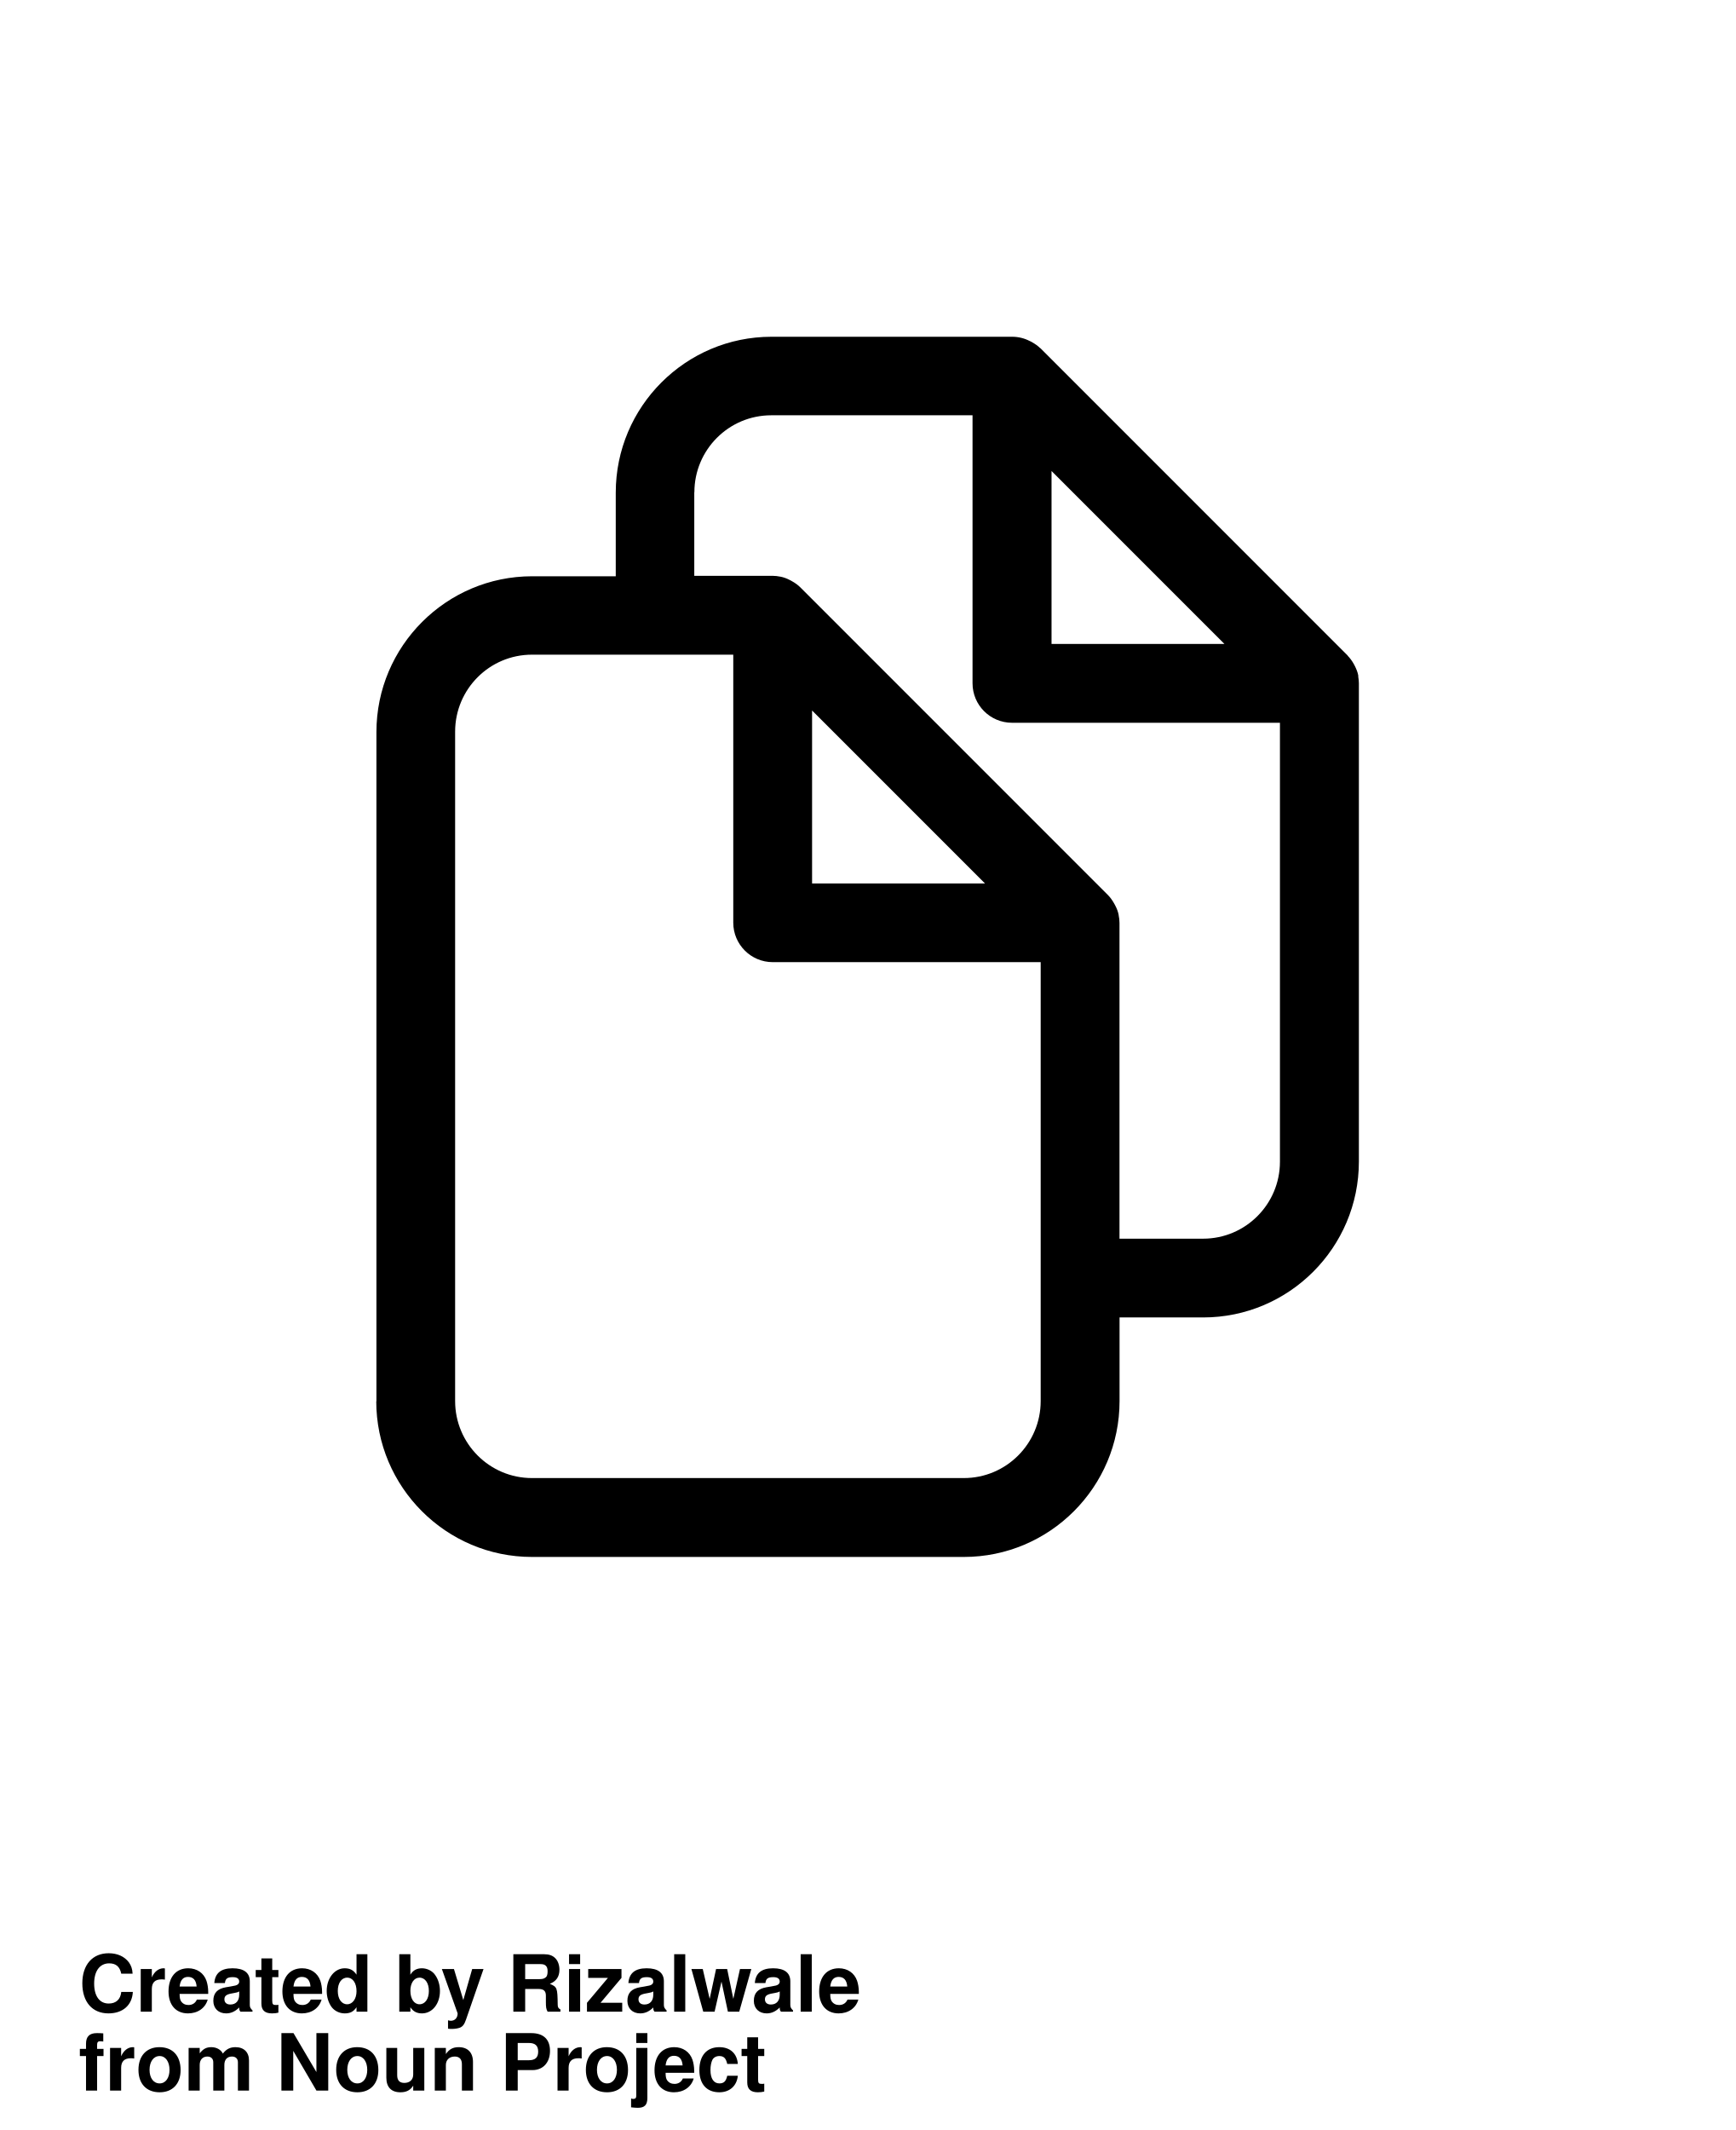
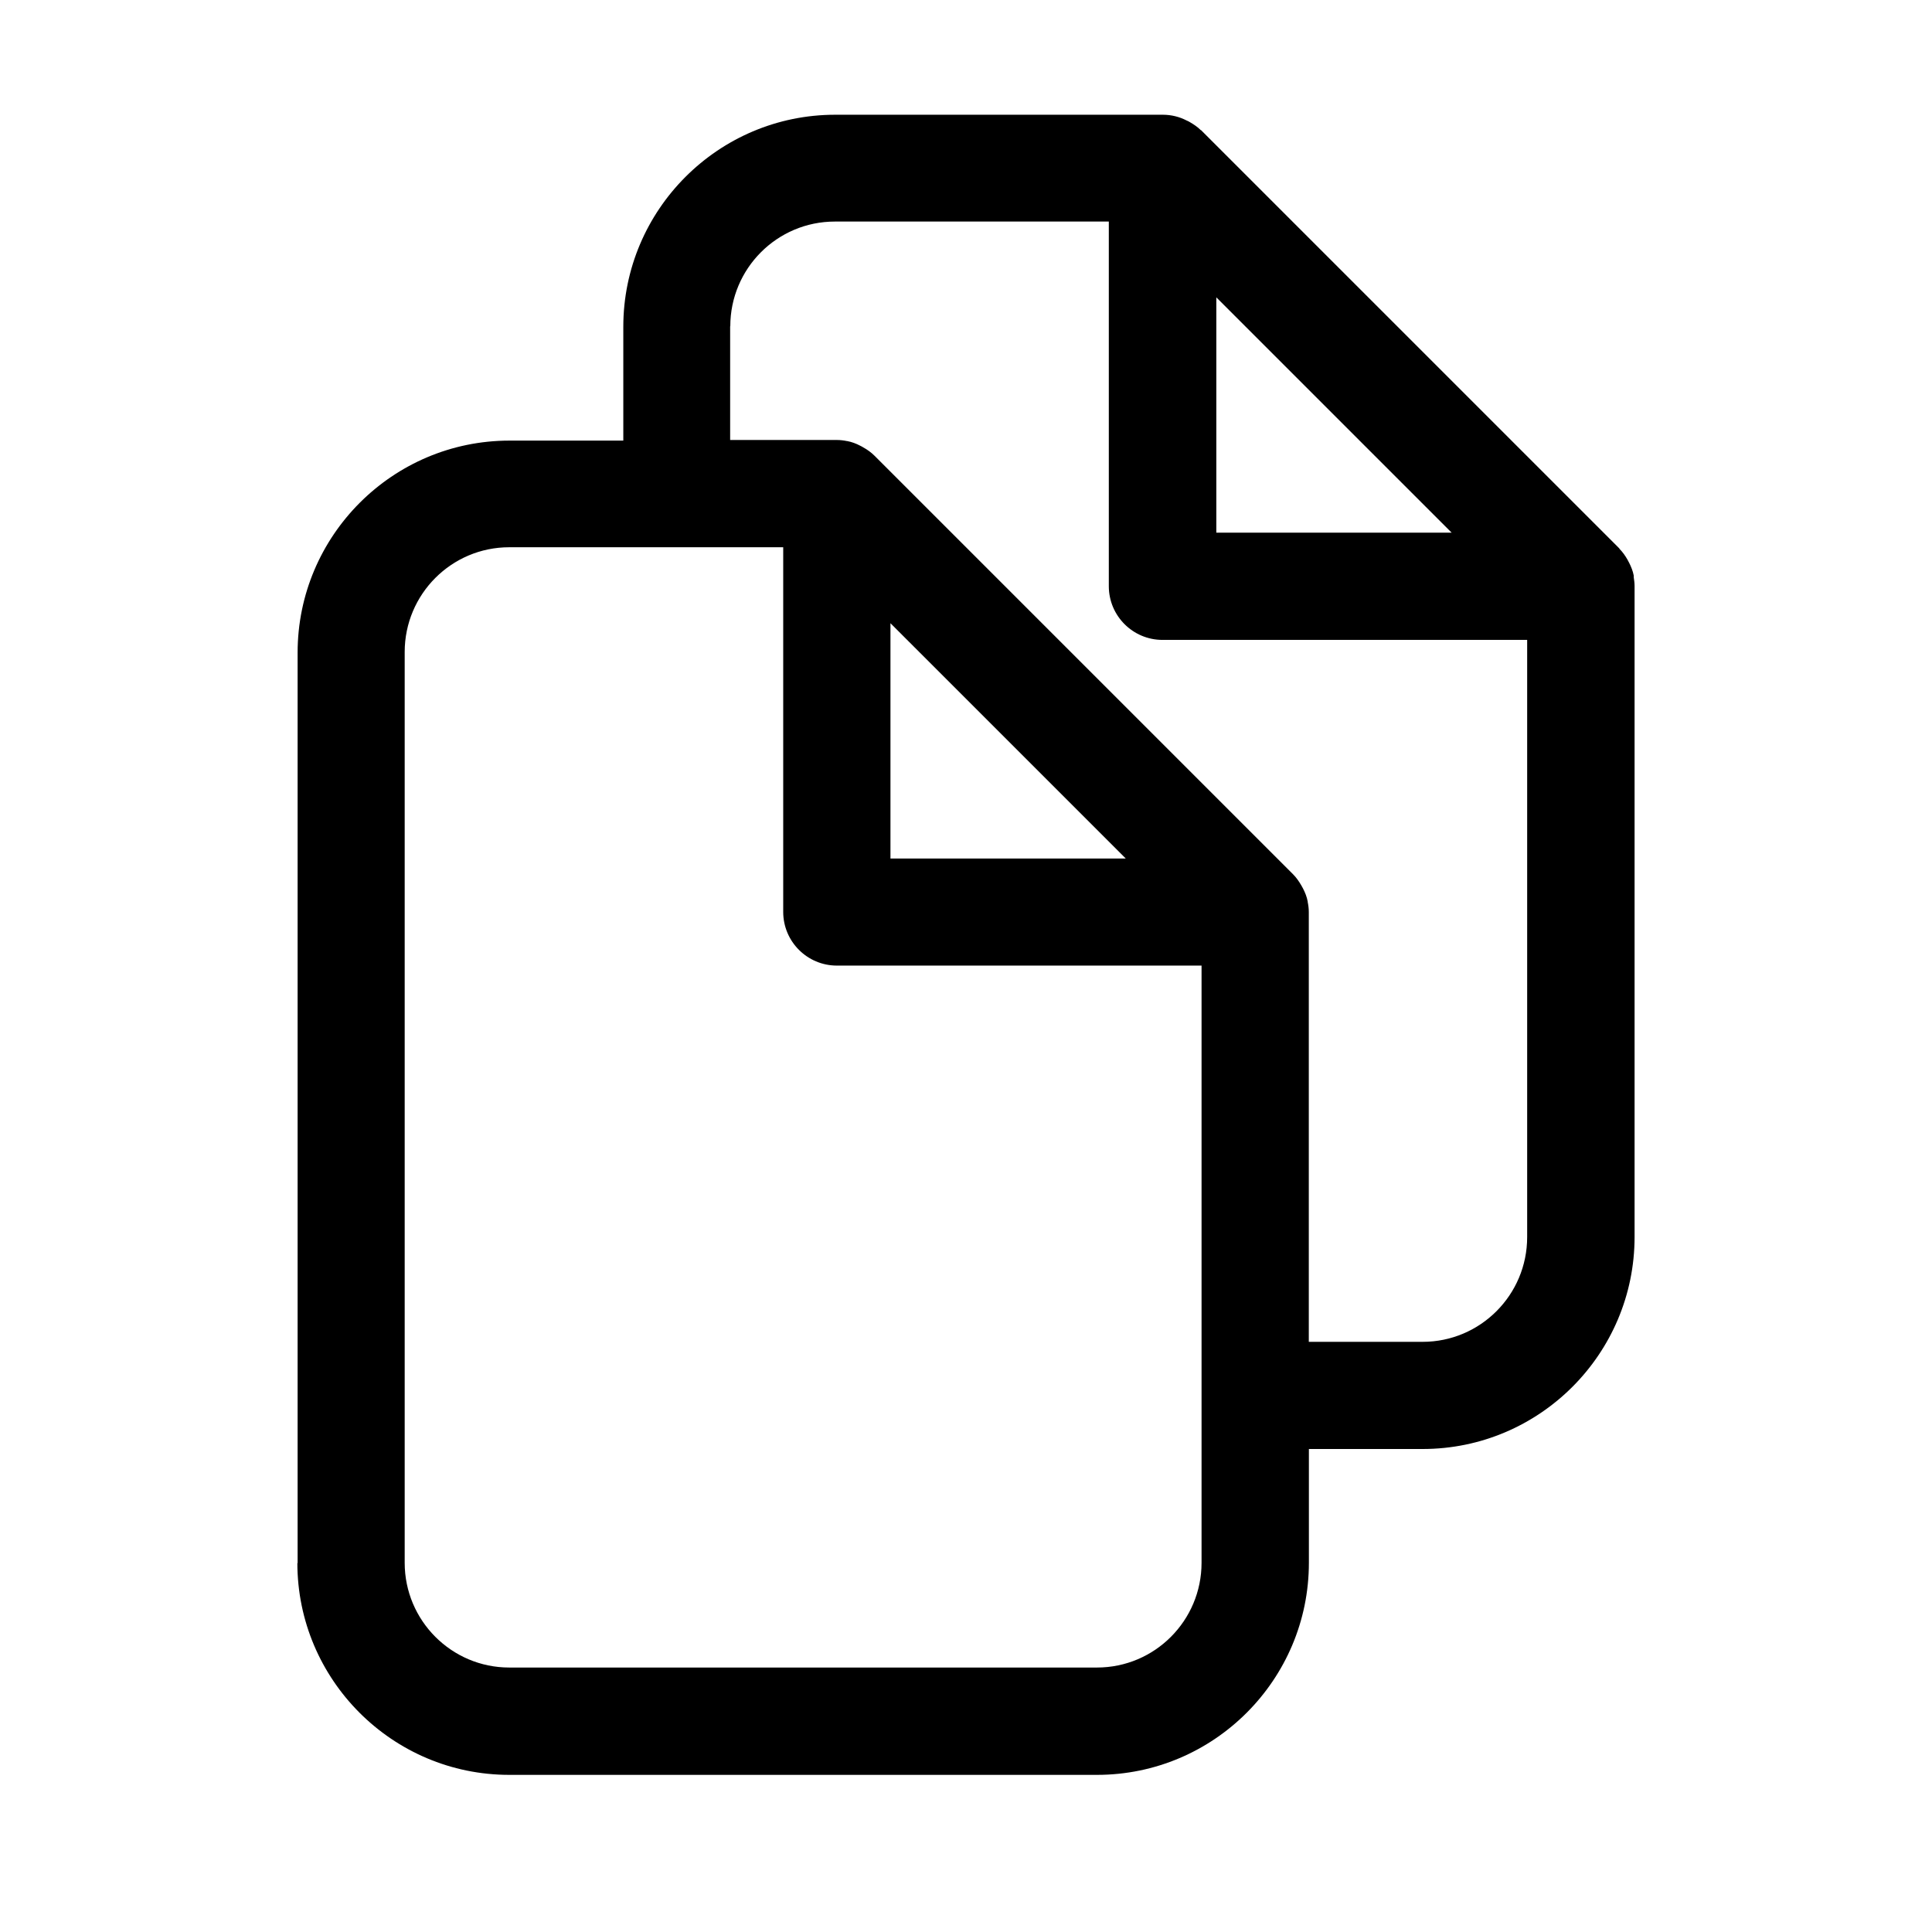
- <svg xmlns="http://www.w3.org/2000/svg" version="1.1" viewBox="-5.0 -10.0 110.0 135.0">
-   <path d="m18.852 78.801c0 5.449 4.43 9.879 9.871 9.879h27.379c5.441 0 9.871-4.43 9.871-9.879v-5.301h5.301c5.441 0 9.871-4.43 9.871-9.879v-30.32c0-0.141-0.02-0.281-0.039-0.41v-0.078c-0.039-0.211-0.121-0.41-0.211-0.59-0.031-0.051-0.051-0.102-0.078-0.148-0.109-0.191-0.23-0.359-0.379-0.512v-0.012l-19.488-19.488h-0.012c-0.148-0.148-0.328-0.27-0.52-0.379-0.051-0.031-0.09-0.051-0.141-0.07-0.328-0.172-0.711-0.27-1.109-0.27h-15.262c-5.441 0-9.871 4.43-9.871 9.879v5.301h-5.301c-5.441 0-9.871 4.43-9.871 9.879v42.43zm42.809-58.949 10.961 10.961h-10.961zm-22.641 1.348c0-2.691 2.18-4.879 4.871-4.879h12.762v16.988c0 1.379 1.121 2.5 2.5 2.5h16.988v27.82c0 2.691-2.18 4.879-4.871 4.879h-5.301v-20.02c0-0.16-0.02-0.32-0.051-0.469v-0.02c-0.039-0.219-0.121-0.422-0.219-0.609-0.02-0.039-0.051-0.09-0.07-0.129-0.109-0.191-0.238-0.379-0.398-0.539l-19.488-19.488c-0.16-0.16-0.34-0.289-0.539-0.398-0.039-0.02-0.078-0.051-0.129-0.07-0.191-0.102-0.398-0.18-0.609-0.219h-0.012c-0.148-0.031-0.309-0.051-0.48-0.051h-4.961v-5.301zm7.461 13.832 10.961 10.961h-10.961zm-22.629 1.34c0-2.691 2.18-4.879 4.871-4.879h7.762 0.039 0.039 4.922v16.988c0 1.379 1.121 2.5 2.5 2.5h16.988v27.82c0 2.691-2.18 4.879-4.871 4.879h-27.379c-2.691 0-4.871-2.191-4.871-4.879z" />
-   <text x="0.0" y="117.5" font-size="5.0" font-weight="bold" font-family="Arbeit Regular, Helvetica, Arial-Unicode, Arial, Sans-serif" fill="#000000">Created by Rizalwale</text>
-   <text x="0.0" y="122.5" font-size="5.0" font-weight="bold" font-family="Arbeit Regular, Helvetica, Arial-Unicode, Arial, Sans-serif" fill="#000000">from Noun Project</text>
+ <svg xmlns="http://www.w3.org/2000/svg" version="1.1" viewBox="-5 -10 90 90" id="svg4" width="90" height="90">
+   <defs id="defs8" />
+   <path d="m 8.852,62.801 c 0,5.449 4.43,9.879 9.871,9.879 h 27.379 c 5.441,0 9.871,-4.43 9.871,-9.879 v -5.301 h 5.301 c 5.441,0 9.871,-4.43 9.871,-9.879 v -30.32 c 0,-0.141 -0.02,-0.281 -0.039,-0.41 V 16.813 C 71.067,16.602 70.985,16.403 70.895,16.223 70.864,16.172 70.844,16.122 70.817,16.075 70.708,15.883 70.587,15.715 70.438,15.563 v -0.012 l -19.488,-19.488 H 50.938 C 50.79,-4.085 50.61,-4.206 50.419,-4.316 50.368,-4.347 50.329,-4.366 50.278,-4.386 49.95,-4.558 49.567,-4.655 49.169,-4.655 h -15.262 c -5.441,0 -9.871,4.43 -9.871,9.879 v 5.301 h -5.301 c -5.441,0 -9.871,4.43 -9.871,9.879 v 42.43 z M 51.661,3.852 62.622,14.813 H 51.661 Z M 29.02,5.2 c 0,-2.691 2.18,-4.879 4.871,-4.879 h 12.762 v 16.988 c 0,1.379 1.121,2.5 2.5,2.5 h 16.988 v 27.82 c 0,2.691 -2.18,4.879 -4.871,4.879 h -5.301 v -20.02 c 0,-0.16 -0.02,-0.32 -0.051,-0.469 V 31.999 C 55.879,31.781 55.797,31.578 55.7,31.39 55.68,31.351 55.649,31.3 55.629,31.261 55.52,31.07 55.391,30.882 55.231,30.722 l -19.488,-19.488 C 35.583,11.074 35.403,10.945 35.204,10.836 35.165,10.816 35.126,10.785 35.075,10.765 34.884,10.664 34.677,10.586 34.466,10.547 h -0.012 c -0.148,-0.031 -0.309,-0.051 -0.48,-0.051 h -4.961 v -5.301 z m 7.461,13.832 10.961,10.961 h -10.961 z m -22.629,1.34 c 0,-2.691 2.18,-4.879 4.871,-4.879 h 7.762 0.039 0.039 4.922 v 16.988 c 0,1.379 1.121,2.5 2.5,2.5 h 16.988 v 27.82 c 0,2.691 -2.18,4.879 -4.871,4.879 h -27.379 c -2.691,0 -4.871,-2.191 -4.871,-4.879 z" id="path2" />
</svg>
